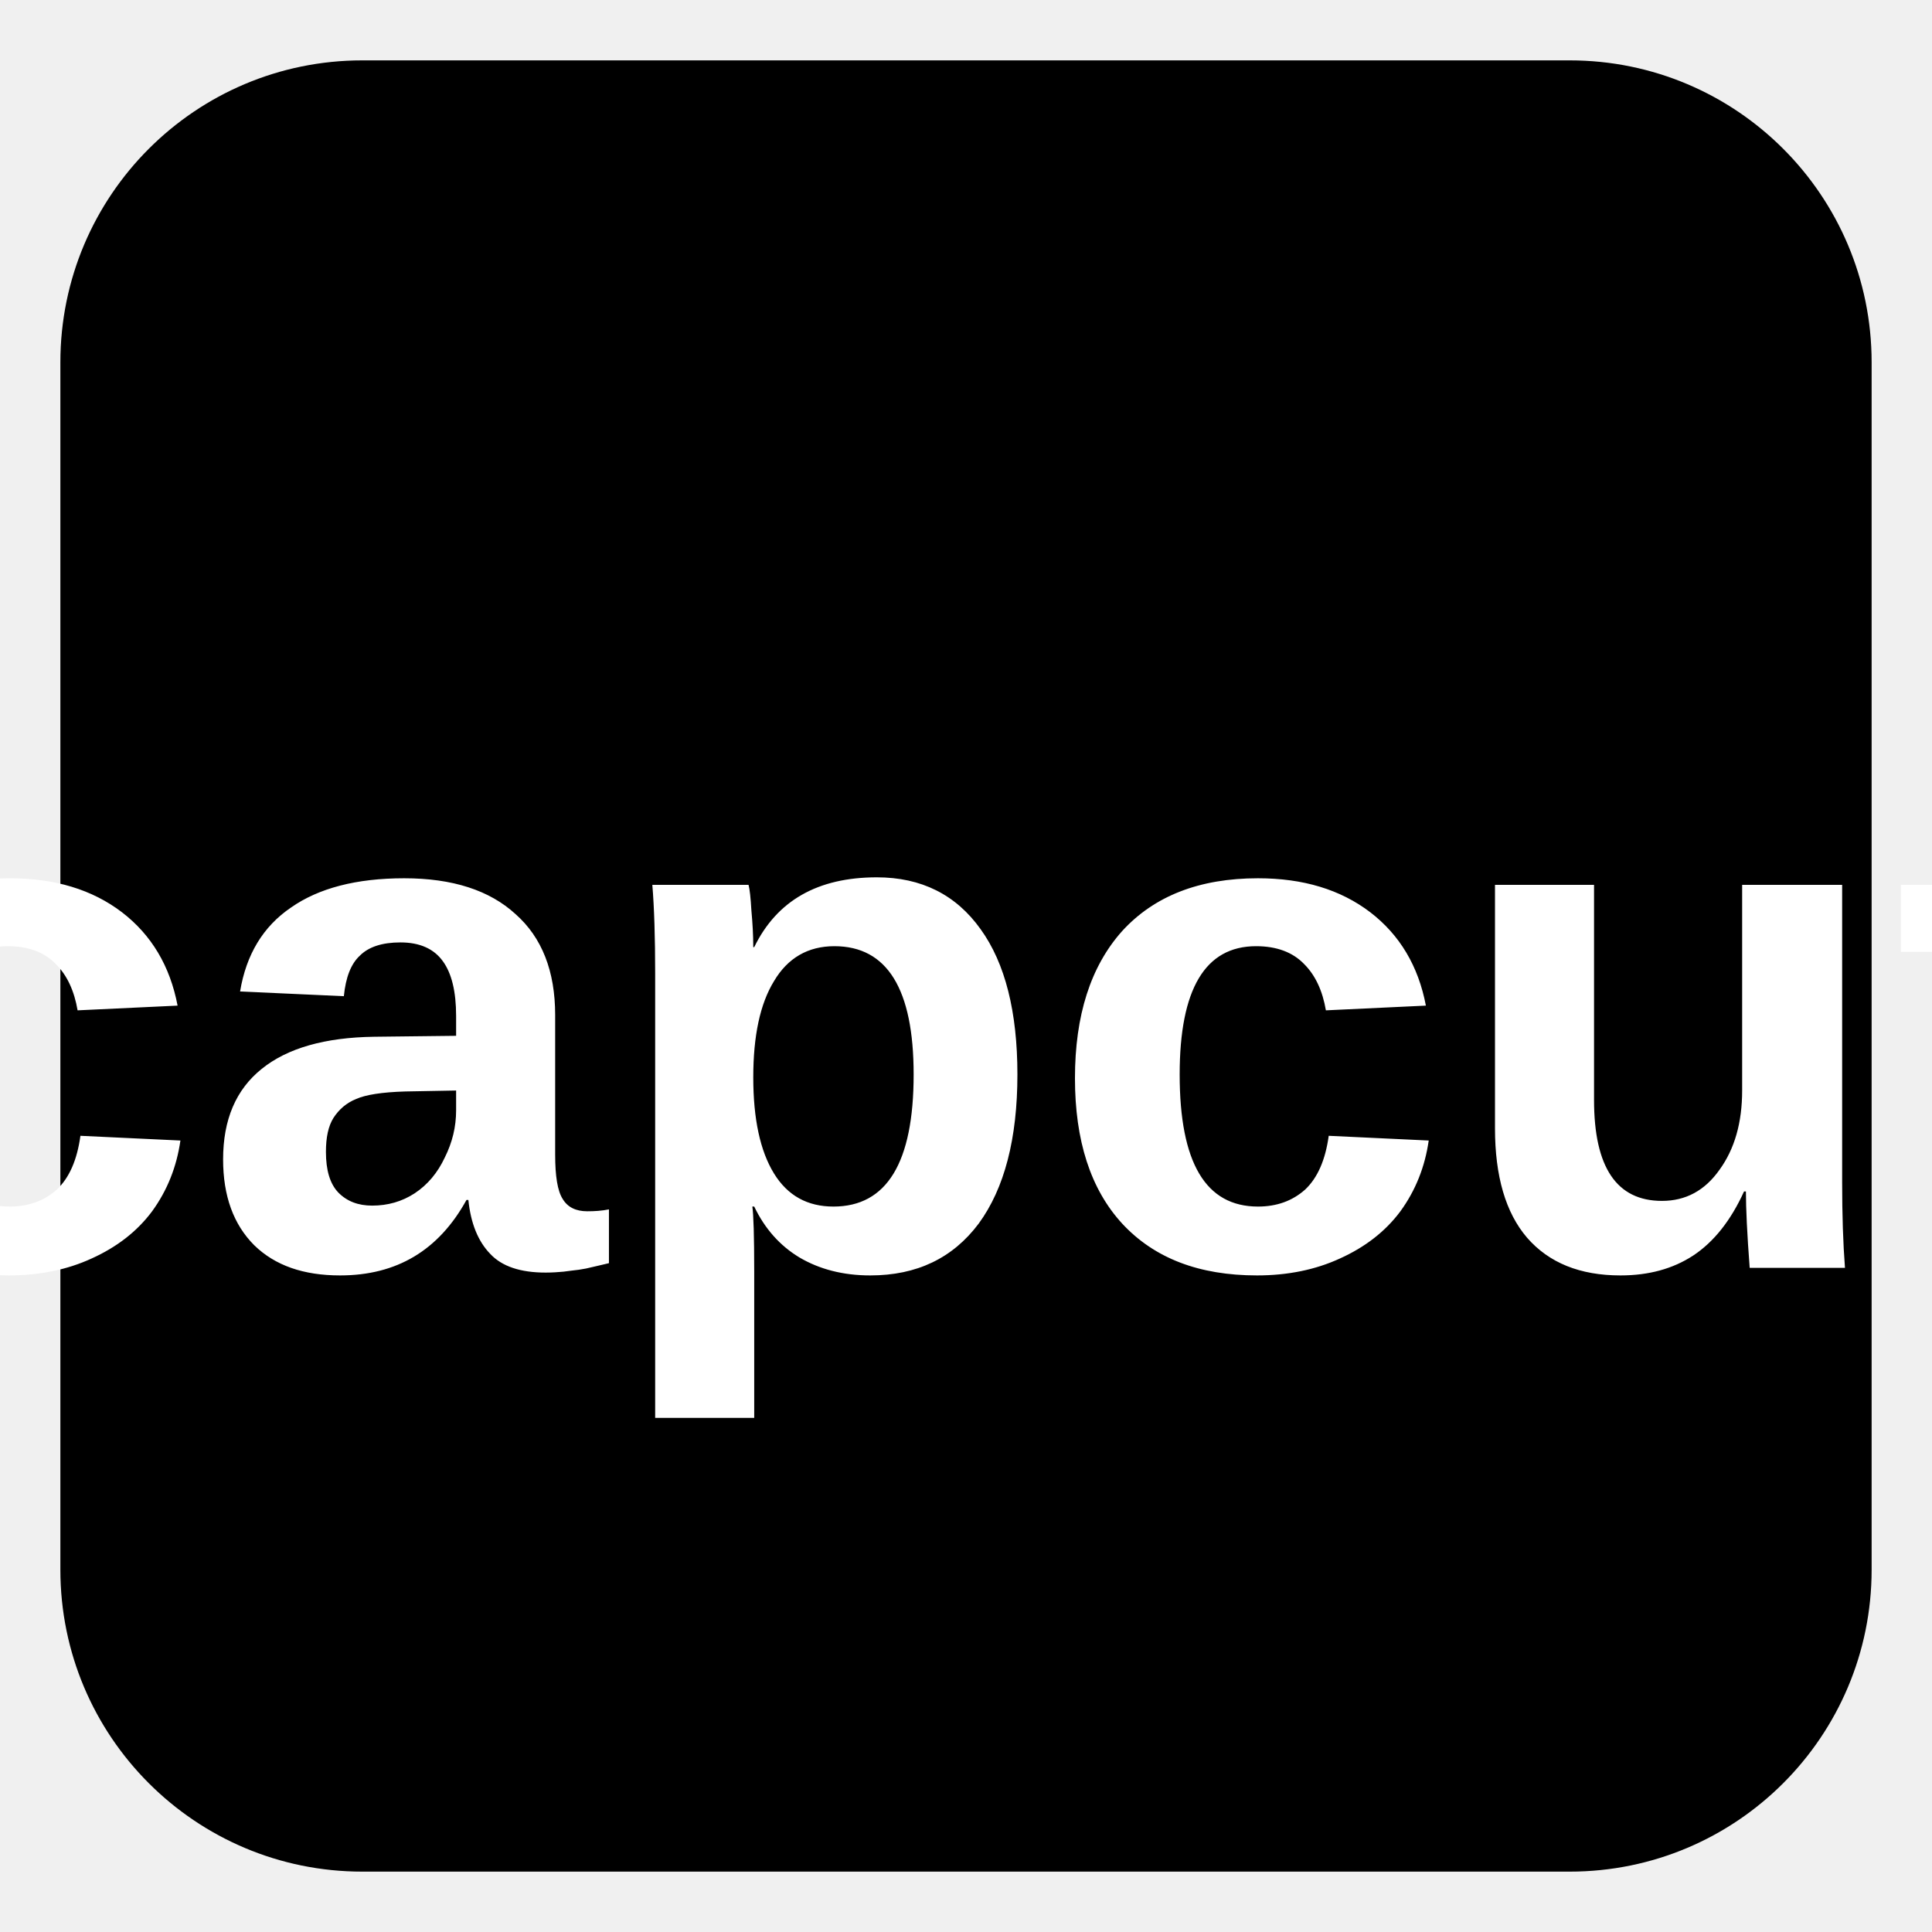
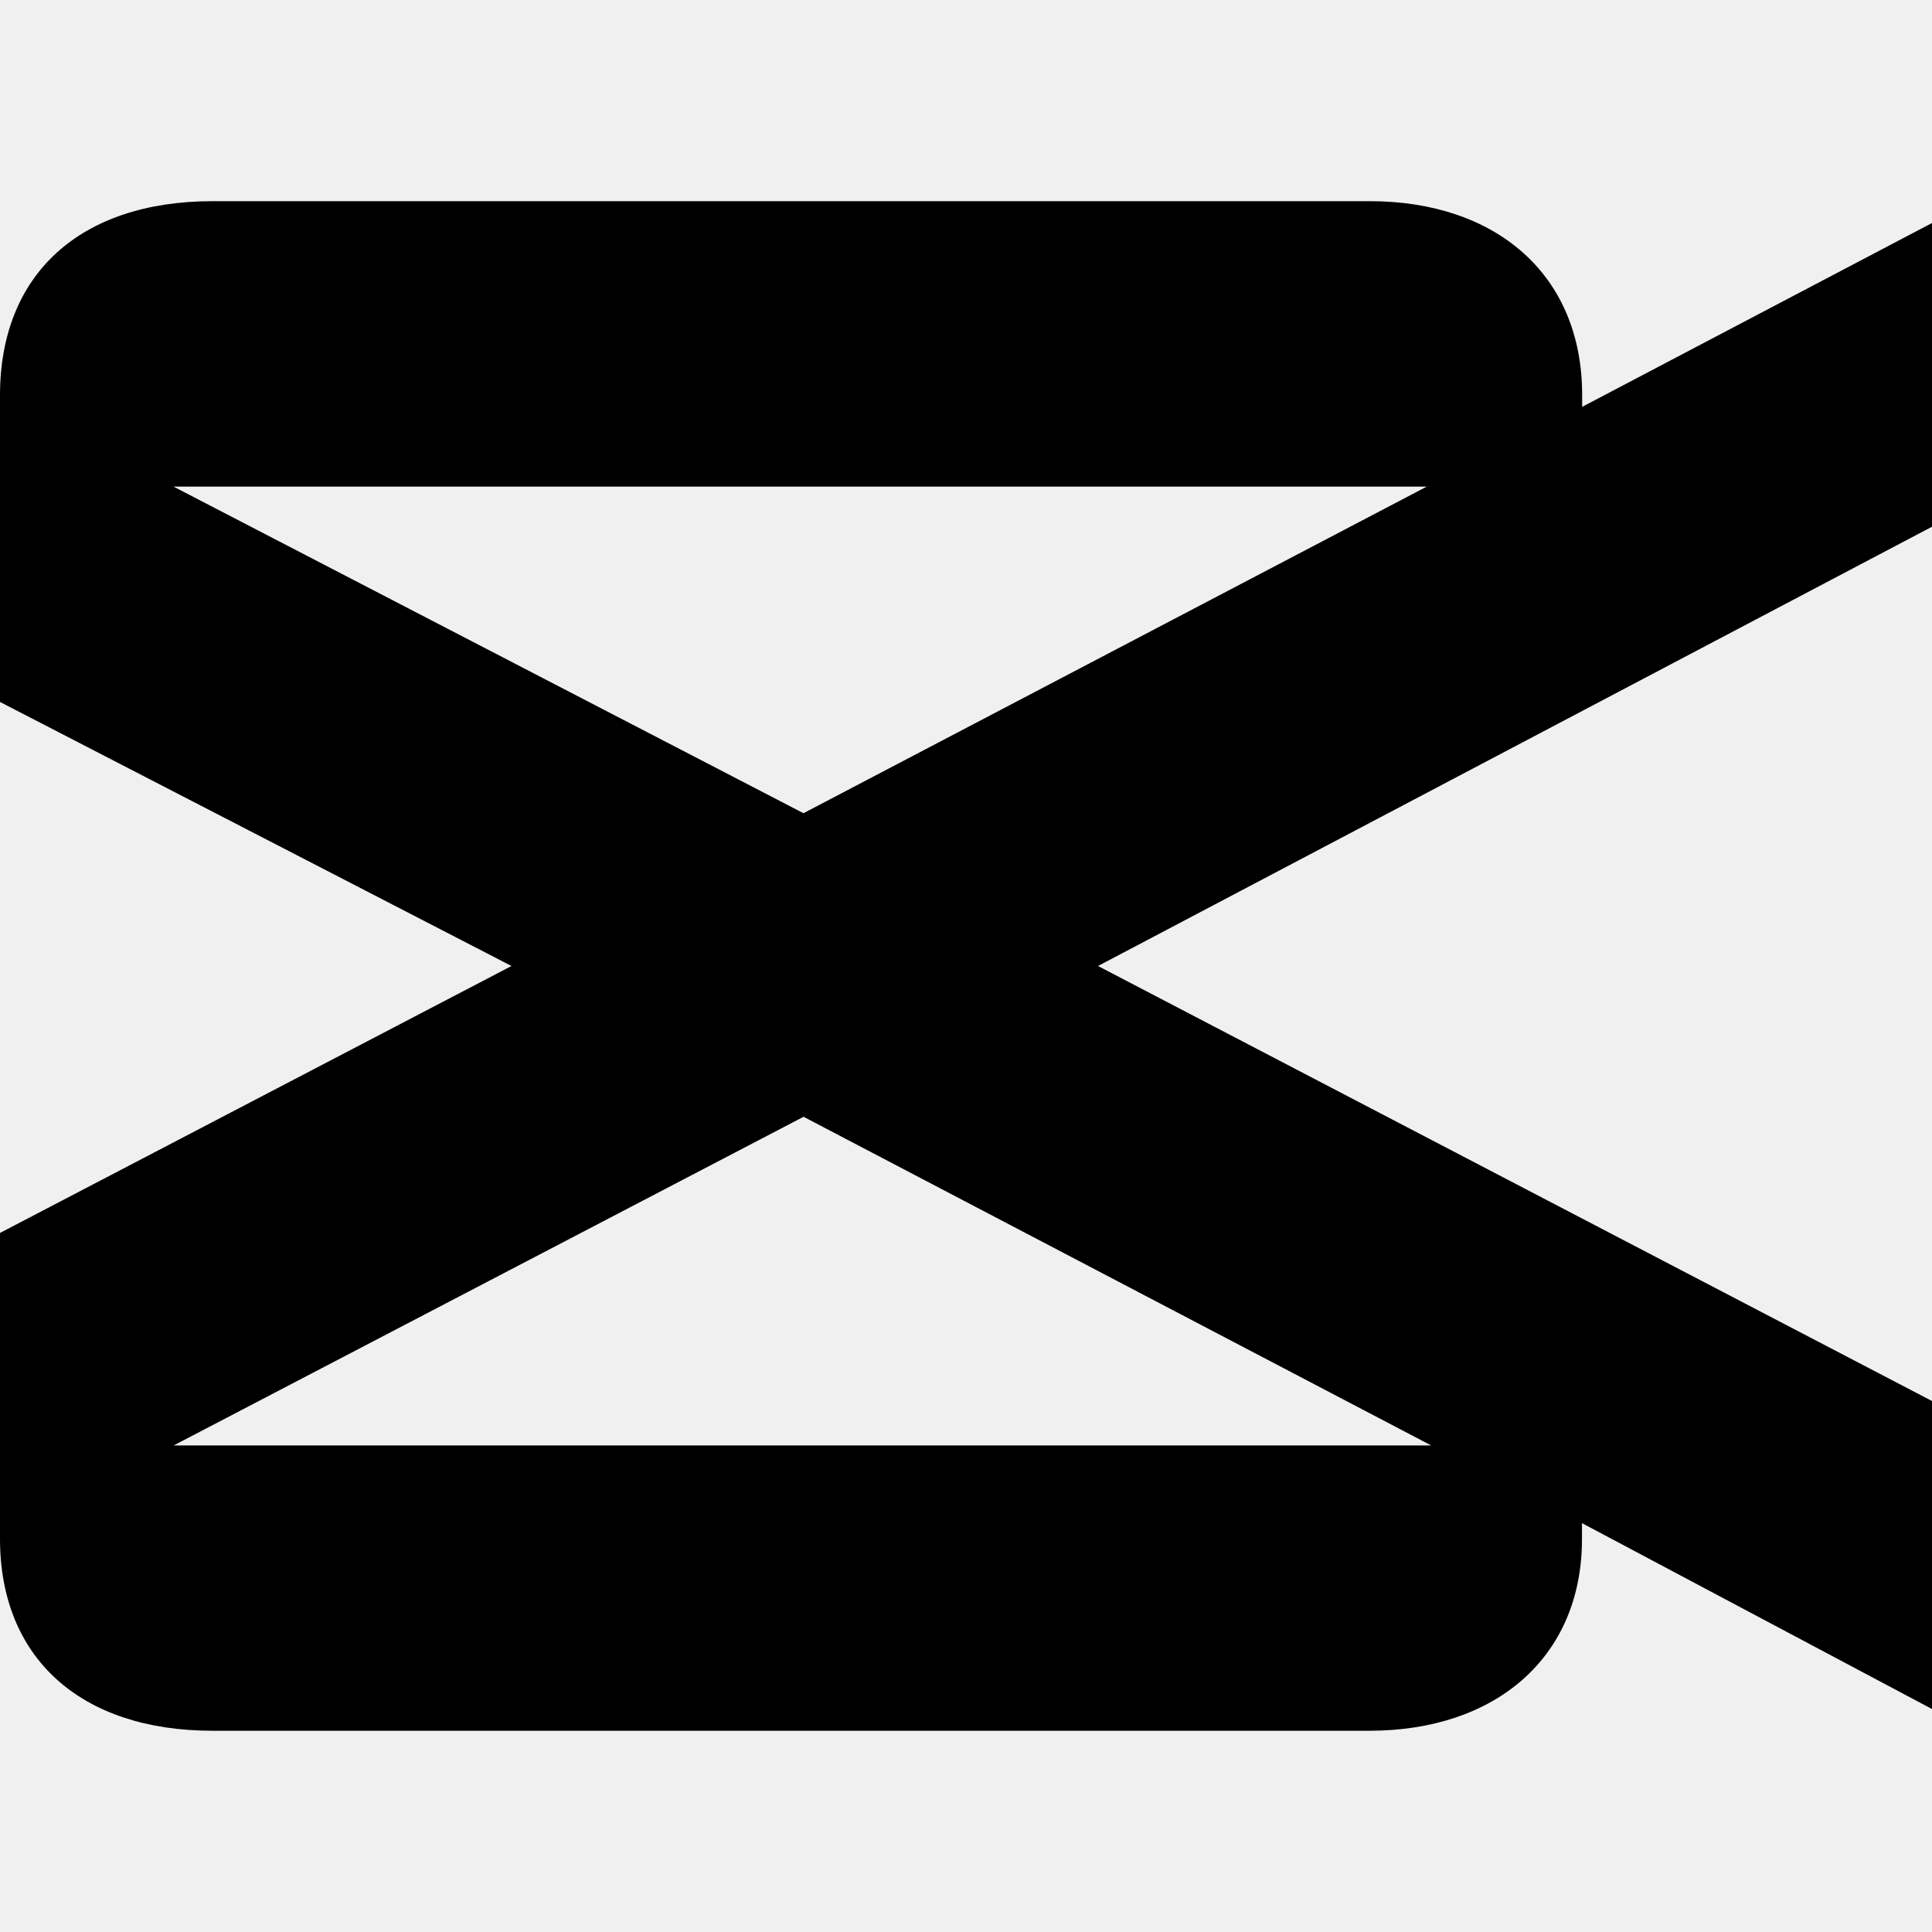
- <svg xmlns="http://www.w3.org/2000/svg" viewBox="0 0 32 32" fill="#000000">
-   <rect x="1" y="1" width="30" height="30" rx="5" />
-   <text x="16" y="21" text-anchor="middle" font-family="Arial,sans-serif" font-size="12" font-weight="700" fill="white">capcut</text>
+ <svg xmlns="http://www.w3.org/2000/svg" fill="currentColor" fill-rule="evenodd" height="1em" style="flex:none;line-height:1" viewBox="0 0 24 24" width="1em">
+   <path d="M24.189 6.442V2.671l-4.535 2.383V4.91c.002-1.505-1.078-2.411-2.638-2.411H2.64C.993 2.5 0 3.407 0 4.91V8.72L6.354 12 0 15.316v3.8C0 20.595 1 21.5 2.64 21.5h14.373c1.56 0 2.639-.907 2.639-2.382v-.197l4.536 2.409v-3.828L13.64 12 24.19 6.443zM9.982 13.873l7.797 4.083H2.157l7.825-4.083zm7.741-7.828l-7.742 4.057-7.825-4.057h15.567z" />
</svg>
